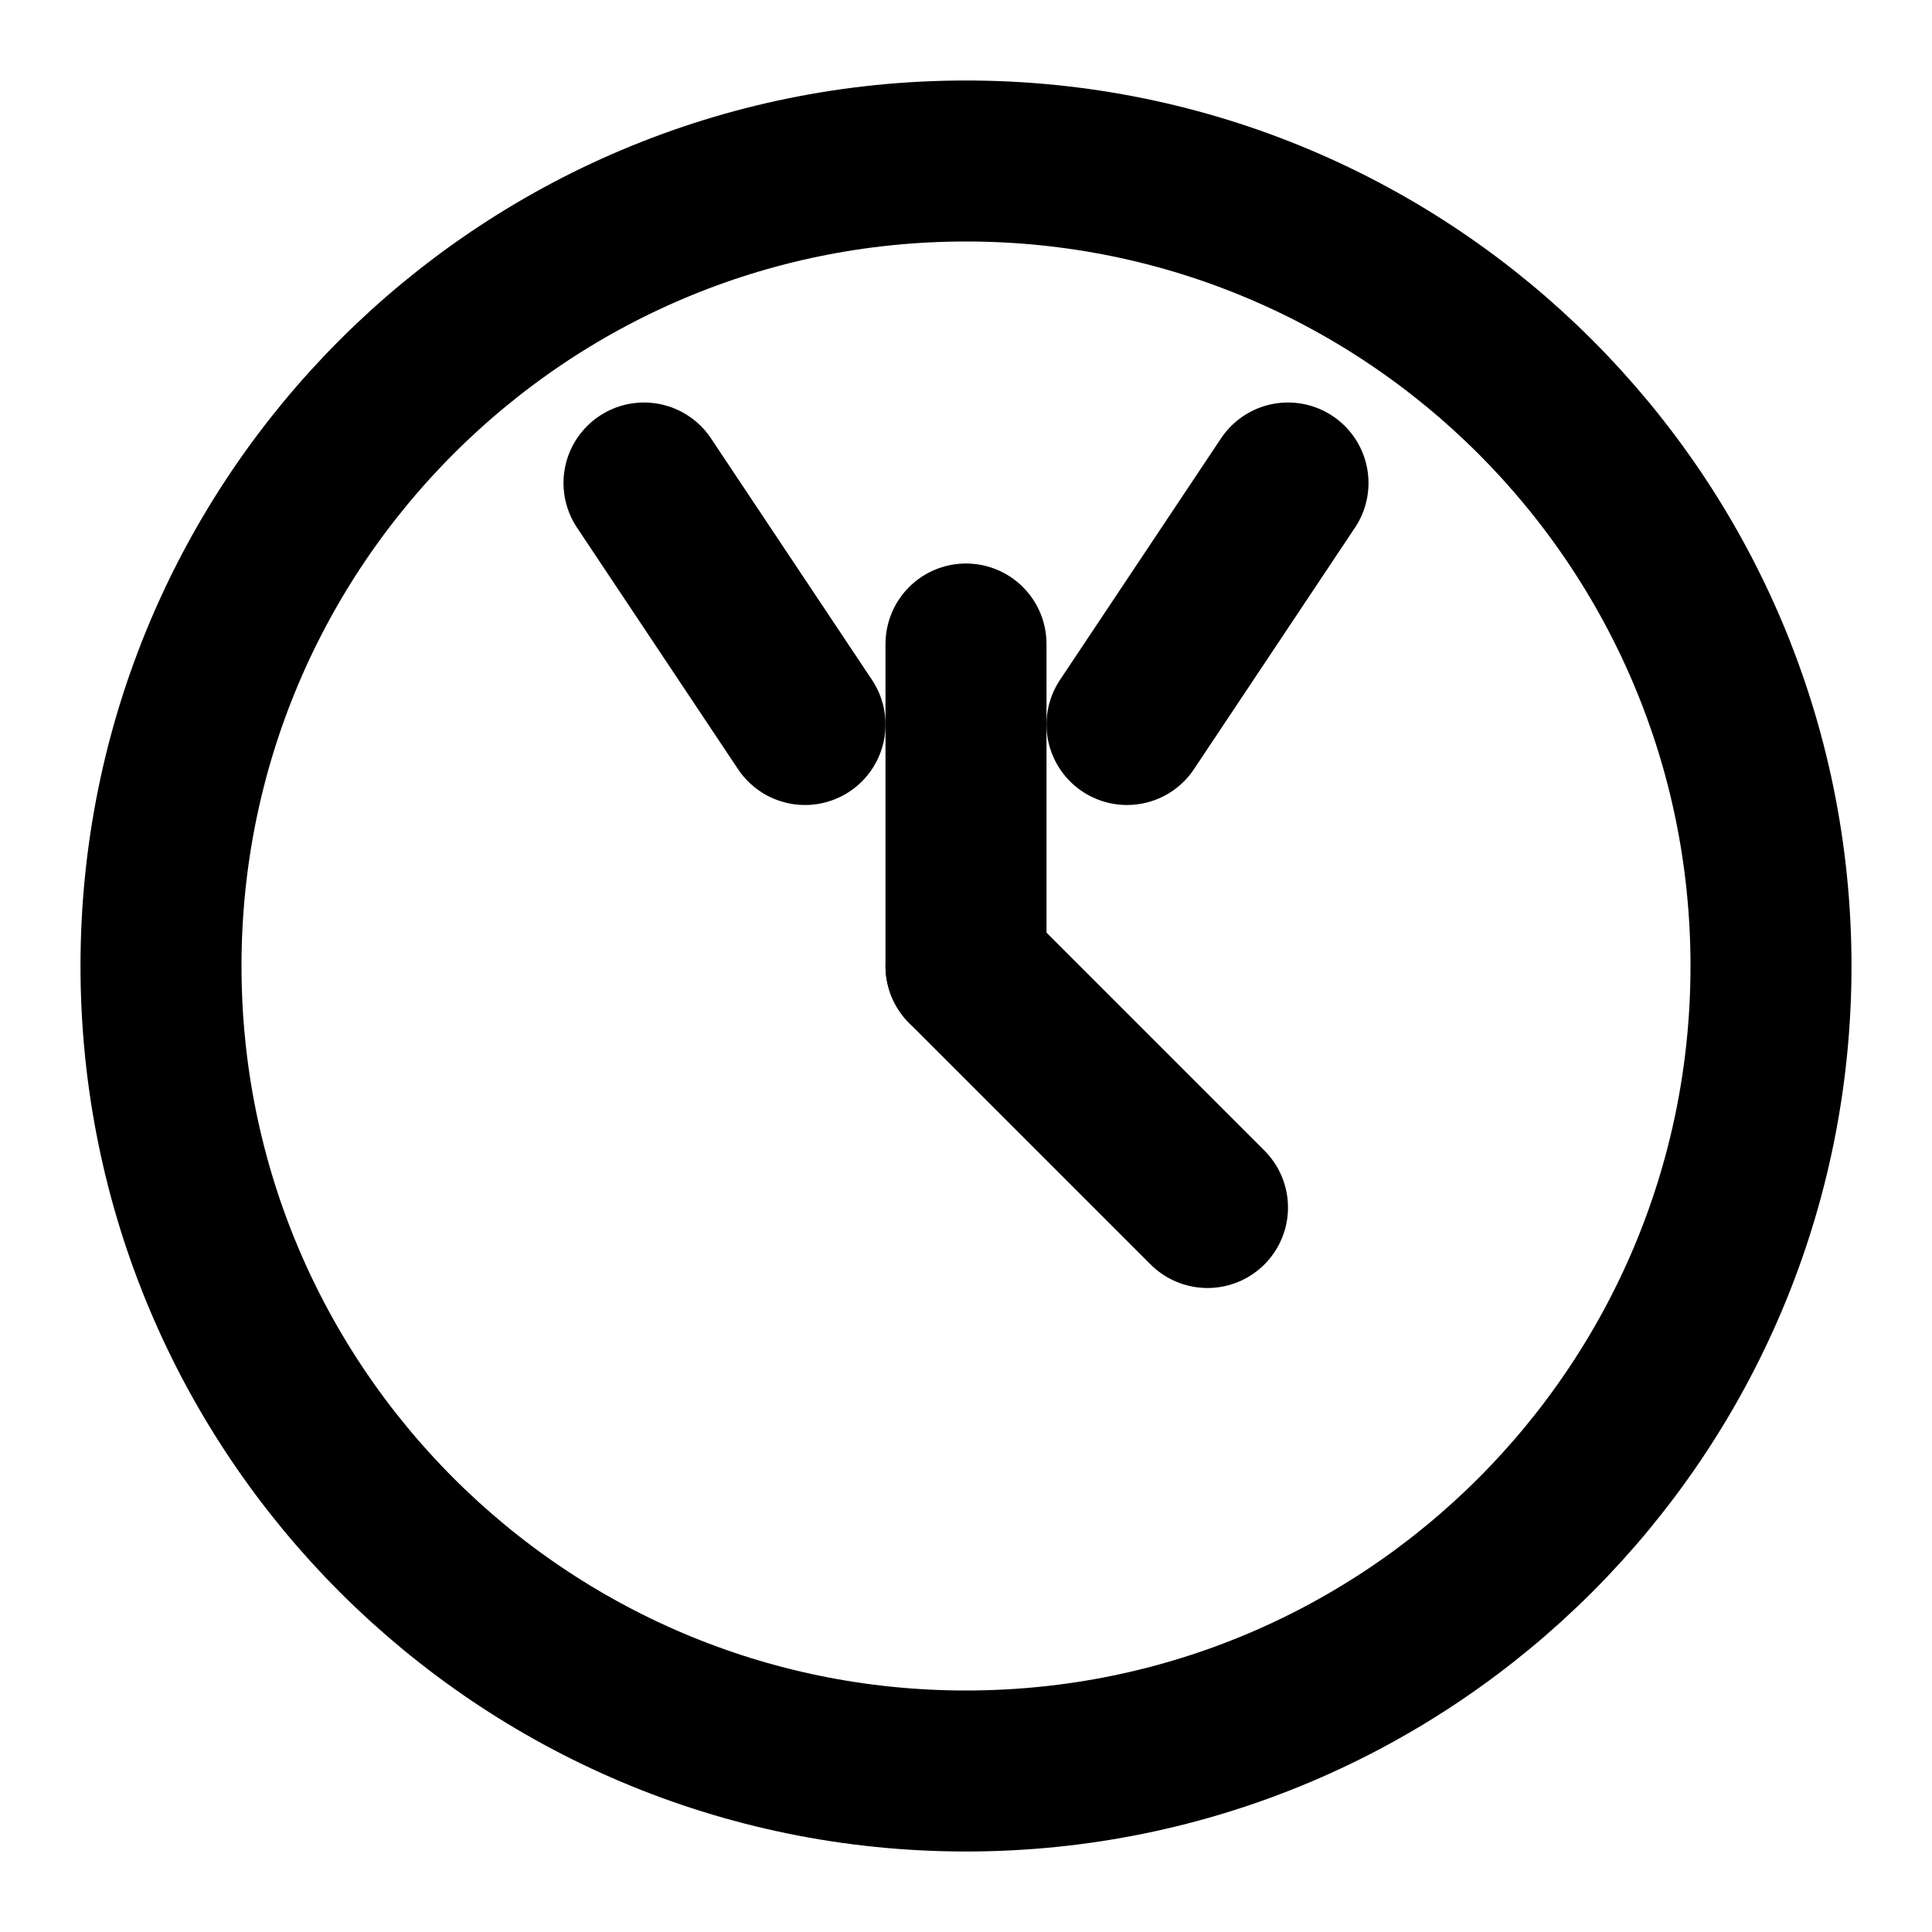
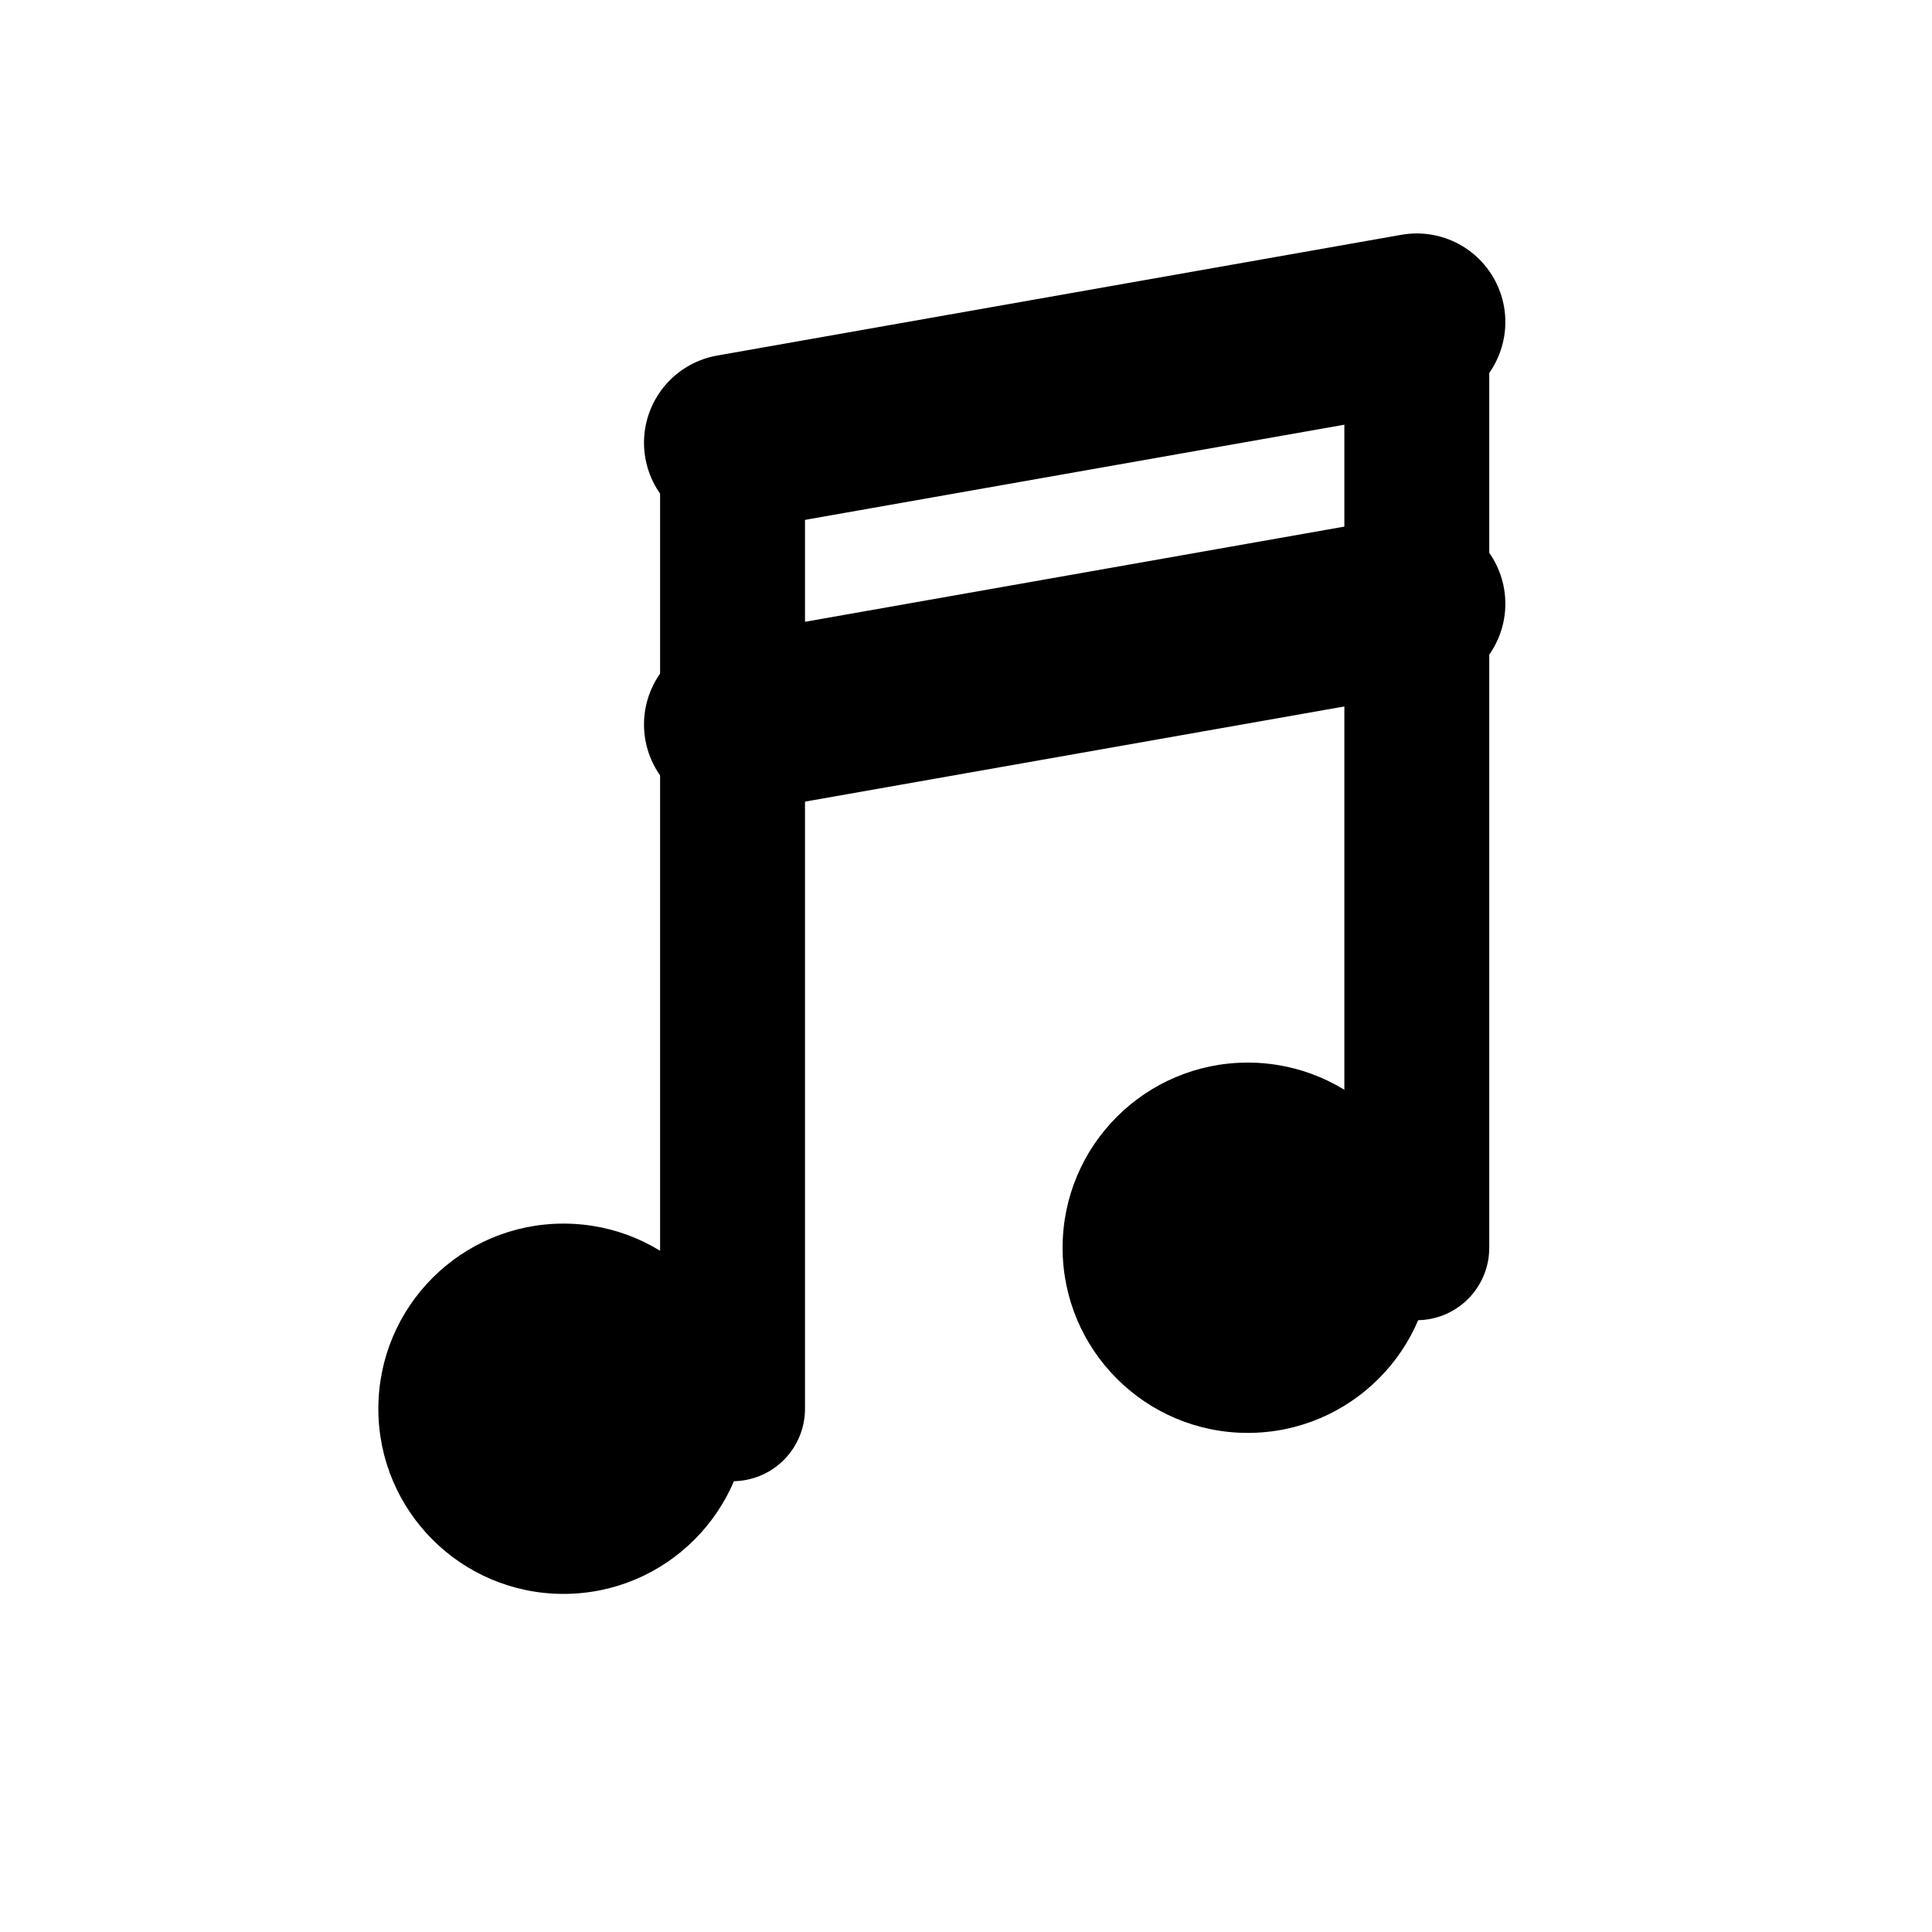
- <svg xmlns="http://www.w3.org/2000/svg" viewBox="0 0 24 24" fill="none" stroke="currentColor" stroke-width="2" stroke-linecap="round" stroke-linejoin="round">
-   <circle cx="12" cy="12" r="10" />
-   <line x1="12" y1="8" x2="12" y2="12" />
-   <line x1="12" y1="12" x2="15" y2="15" />
-   <line x1="8" y1="6" x2="10" y2="9" />
-   <line x1="16" y1="6" x2="14" y2="9" />
+ <svg xmlns="http://www.w3.org/2000/svg" viewBox="0 0 24 24" fill="none" stroke="currentColor" stroke-width="1.8" stroke-linecap="round" stroke-linejoin="round">
+   <circle cx="7" cy="17.5" r="2.3" fill="currentColor" stroke="none" />
+   <circle cx="15.5" cy="15.5" r="2.3" fill="currentColor" stroke="none" />
+   <line x1="9.1" y1="17.5" x2="9.1" y2="5.5" />
+   <line x1="17.6" y1="15.5" x2="17.6" y2="4" />
+   <path d="M9.1 5.5 L17.6 4" stroke-width="2.2" />
+   <path d="M9.1 9 L17.6 7.5" stroke-width="2.2" />
</svg>
